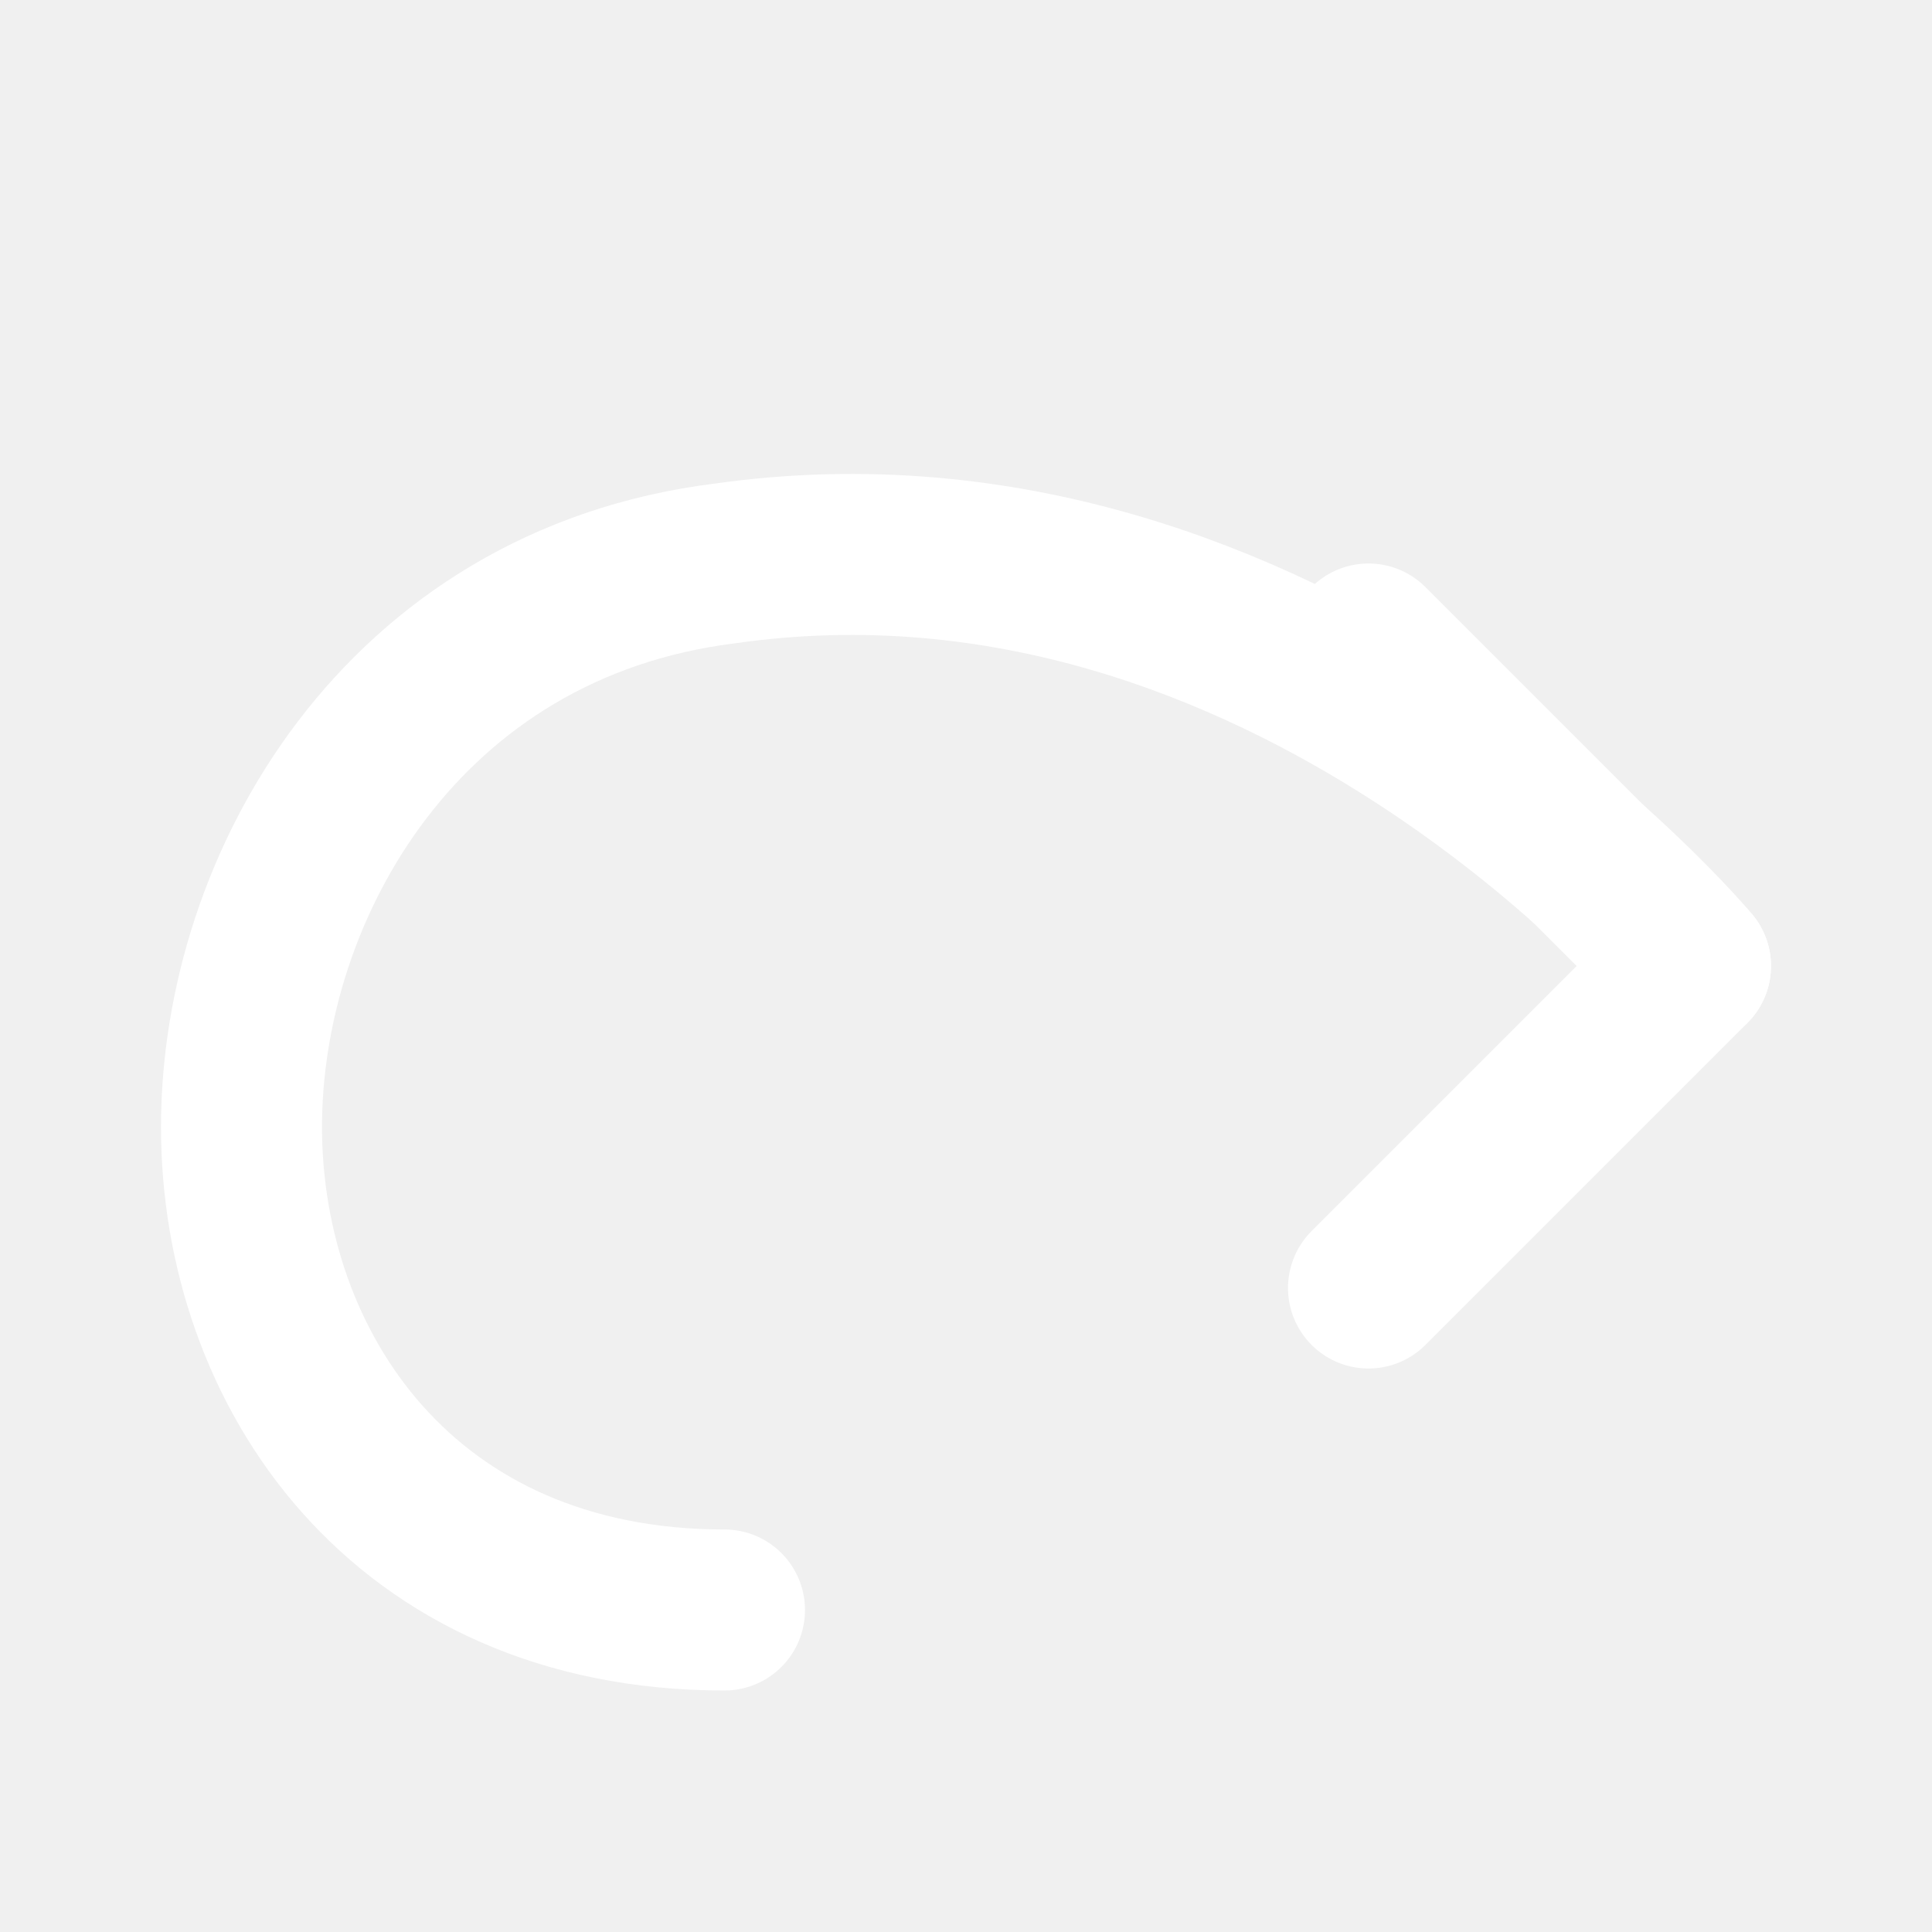
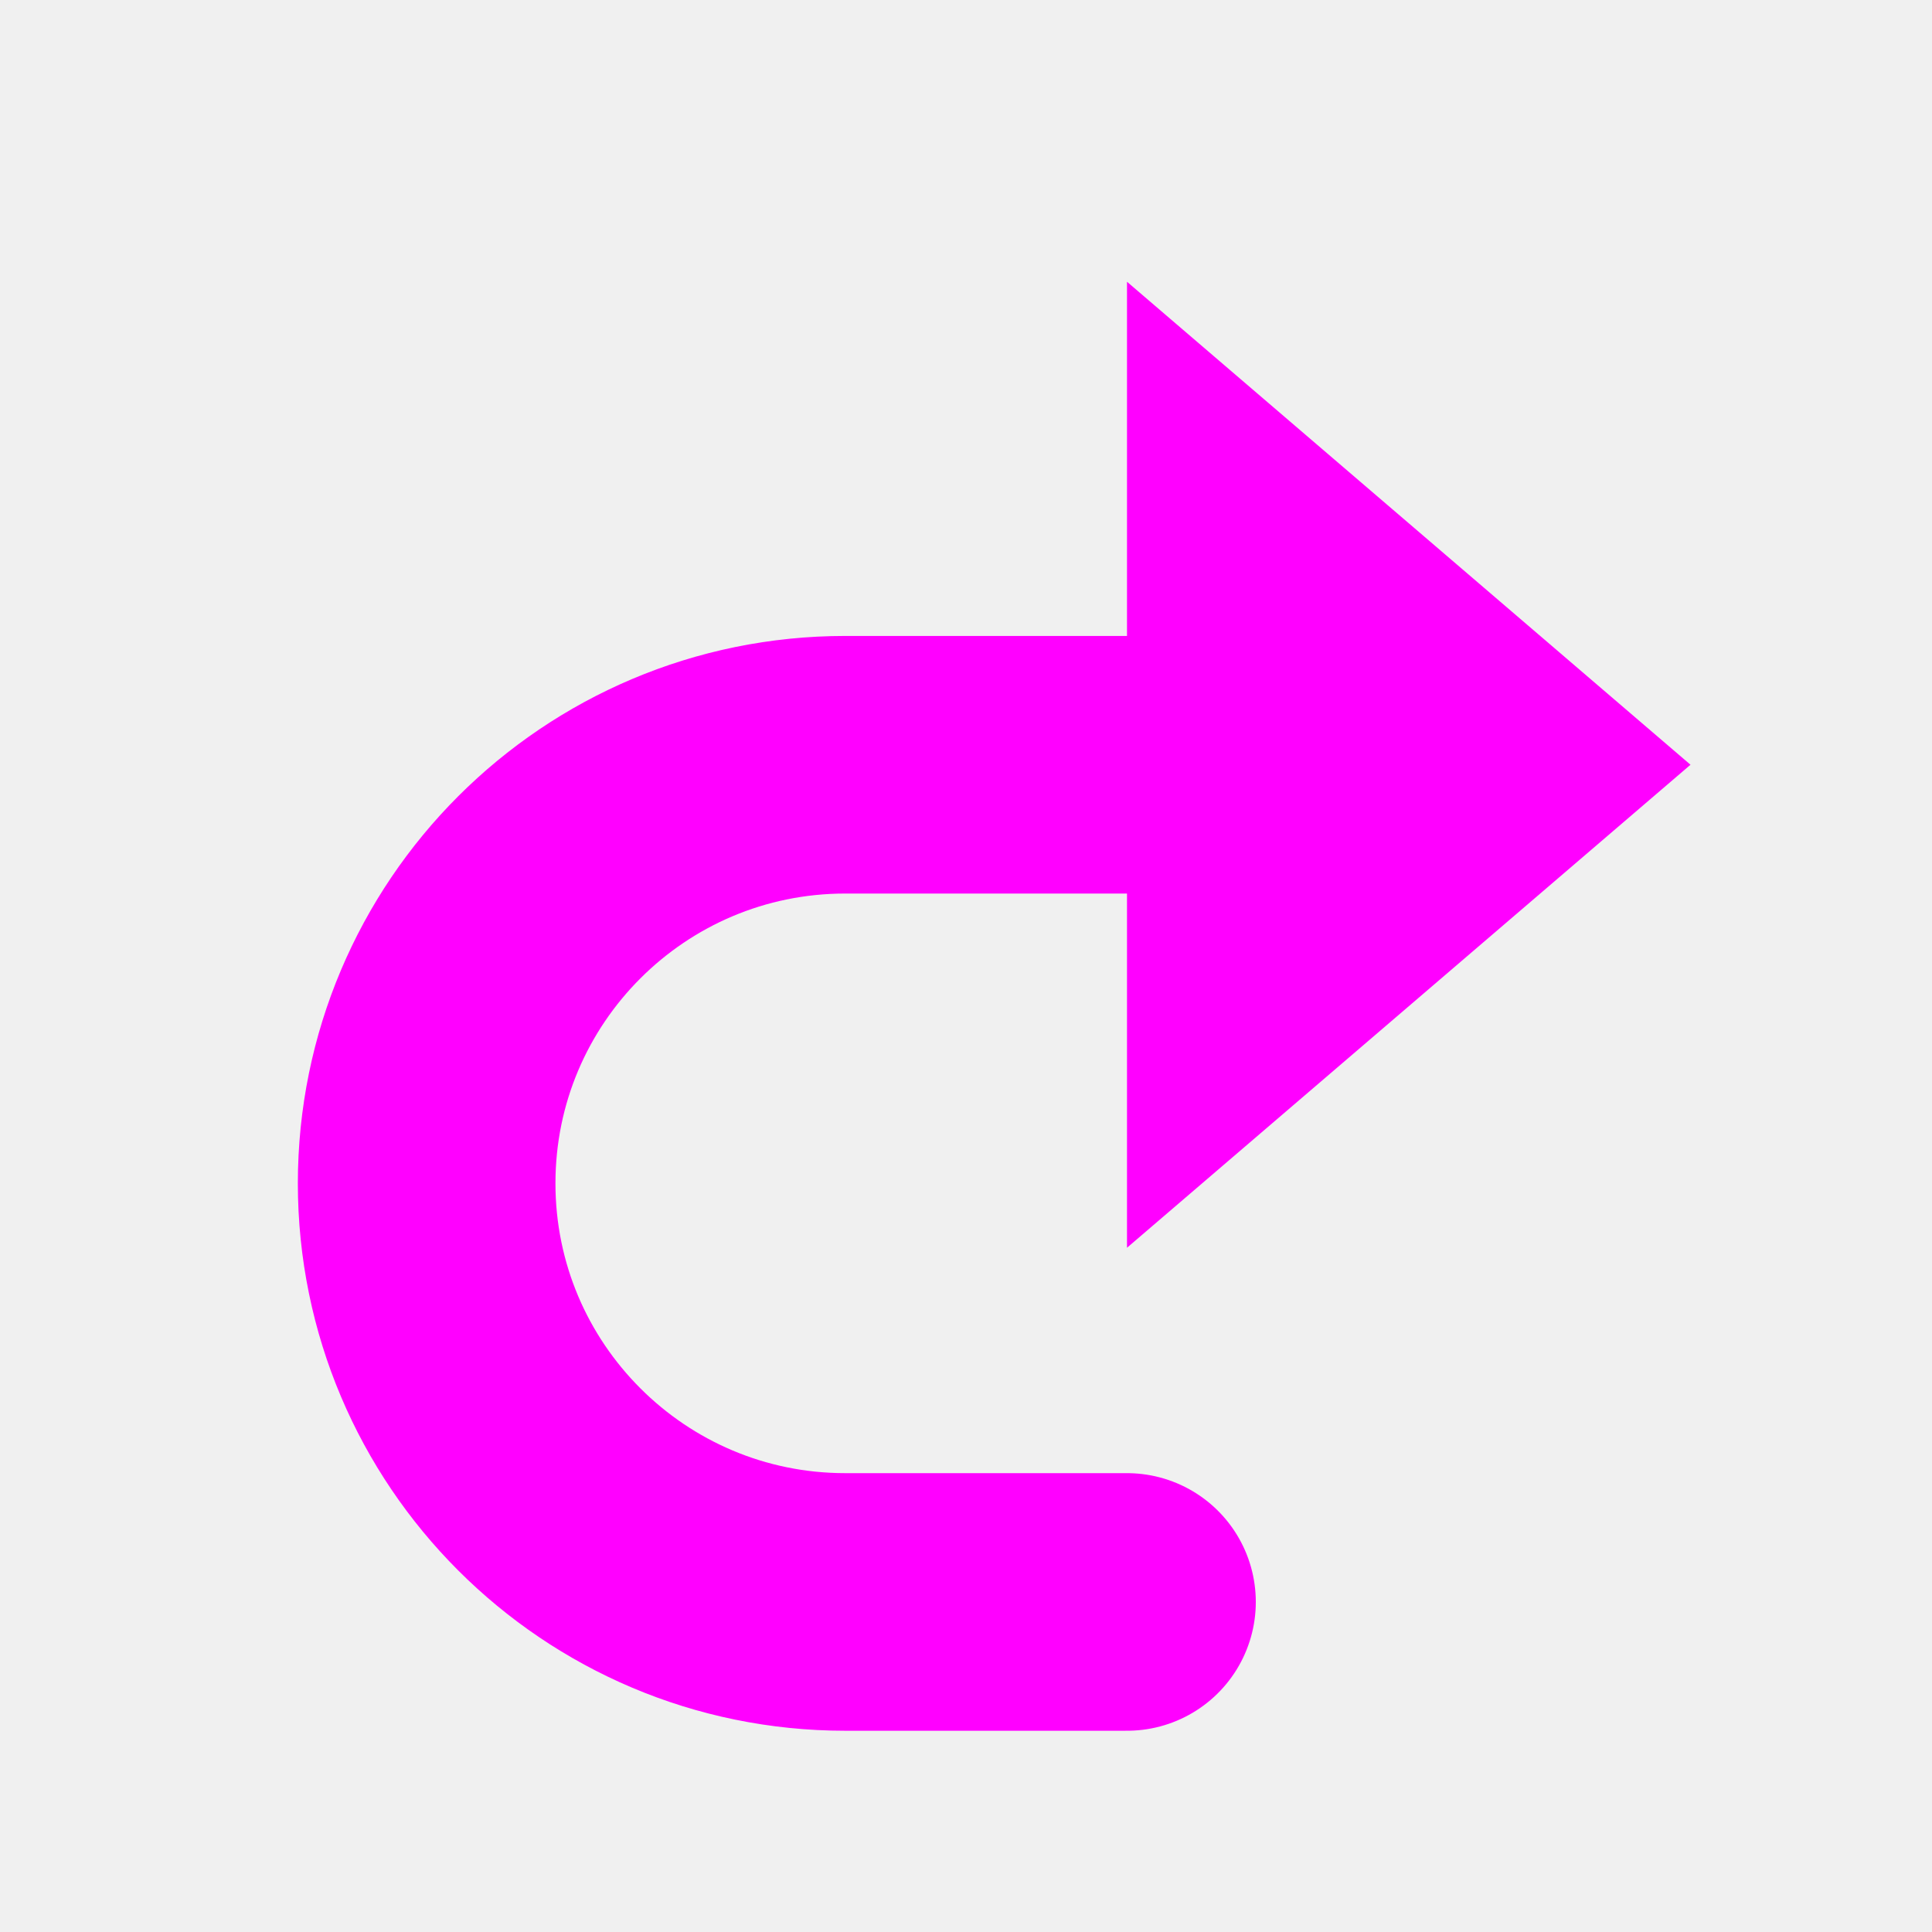
<svg xmlns="http://www.w3.org/2000/svg" viewBox="0 0 24 24" width="24" height="24">
-   <path d="M17,8 L21,12 L17,16" stroke="#FFFFFF" stroke-width="2" fill="none" stroke-linecap="round" stroke-linejoin="round" />
-   <path d="M21,12 C21,12 16,6 9,7 C5,7.5 3,11 3,14 C3,17 5,20 9,20" stroke="#FFFFFF" stroke-width="2" fill="none" stroke-linecap="round" />
+   <g transform="translate(24 0) scale(-1 1)">
+     <g id="mv">
+       <path d="M6 9.5h7.5a5.2 5.2 0 0 1 0 10.4H10" stroke-width="3.2" fill="none" stroke="#FF00FF" stroke-linecap="round" stroke-linejoin="round" />
+       <path d="M10 3.5 3 9.5l7 6z" fill="#FF00FF" />
+     </g>
+   </g>
</svg>
